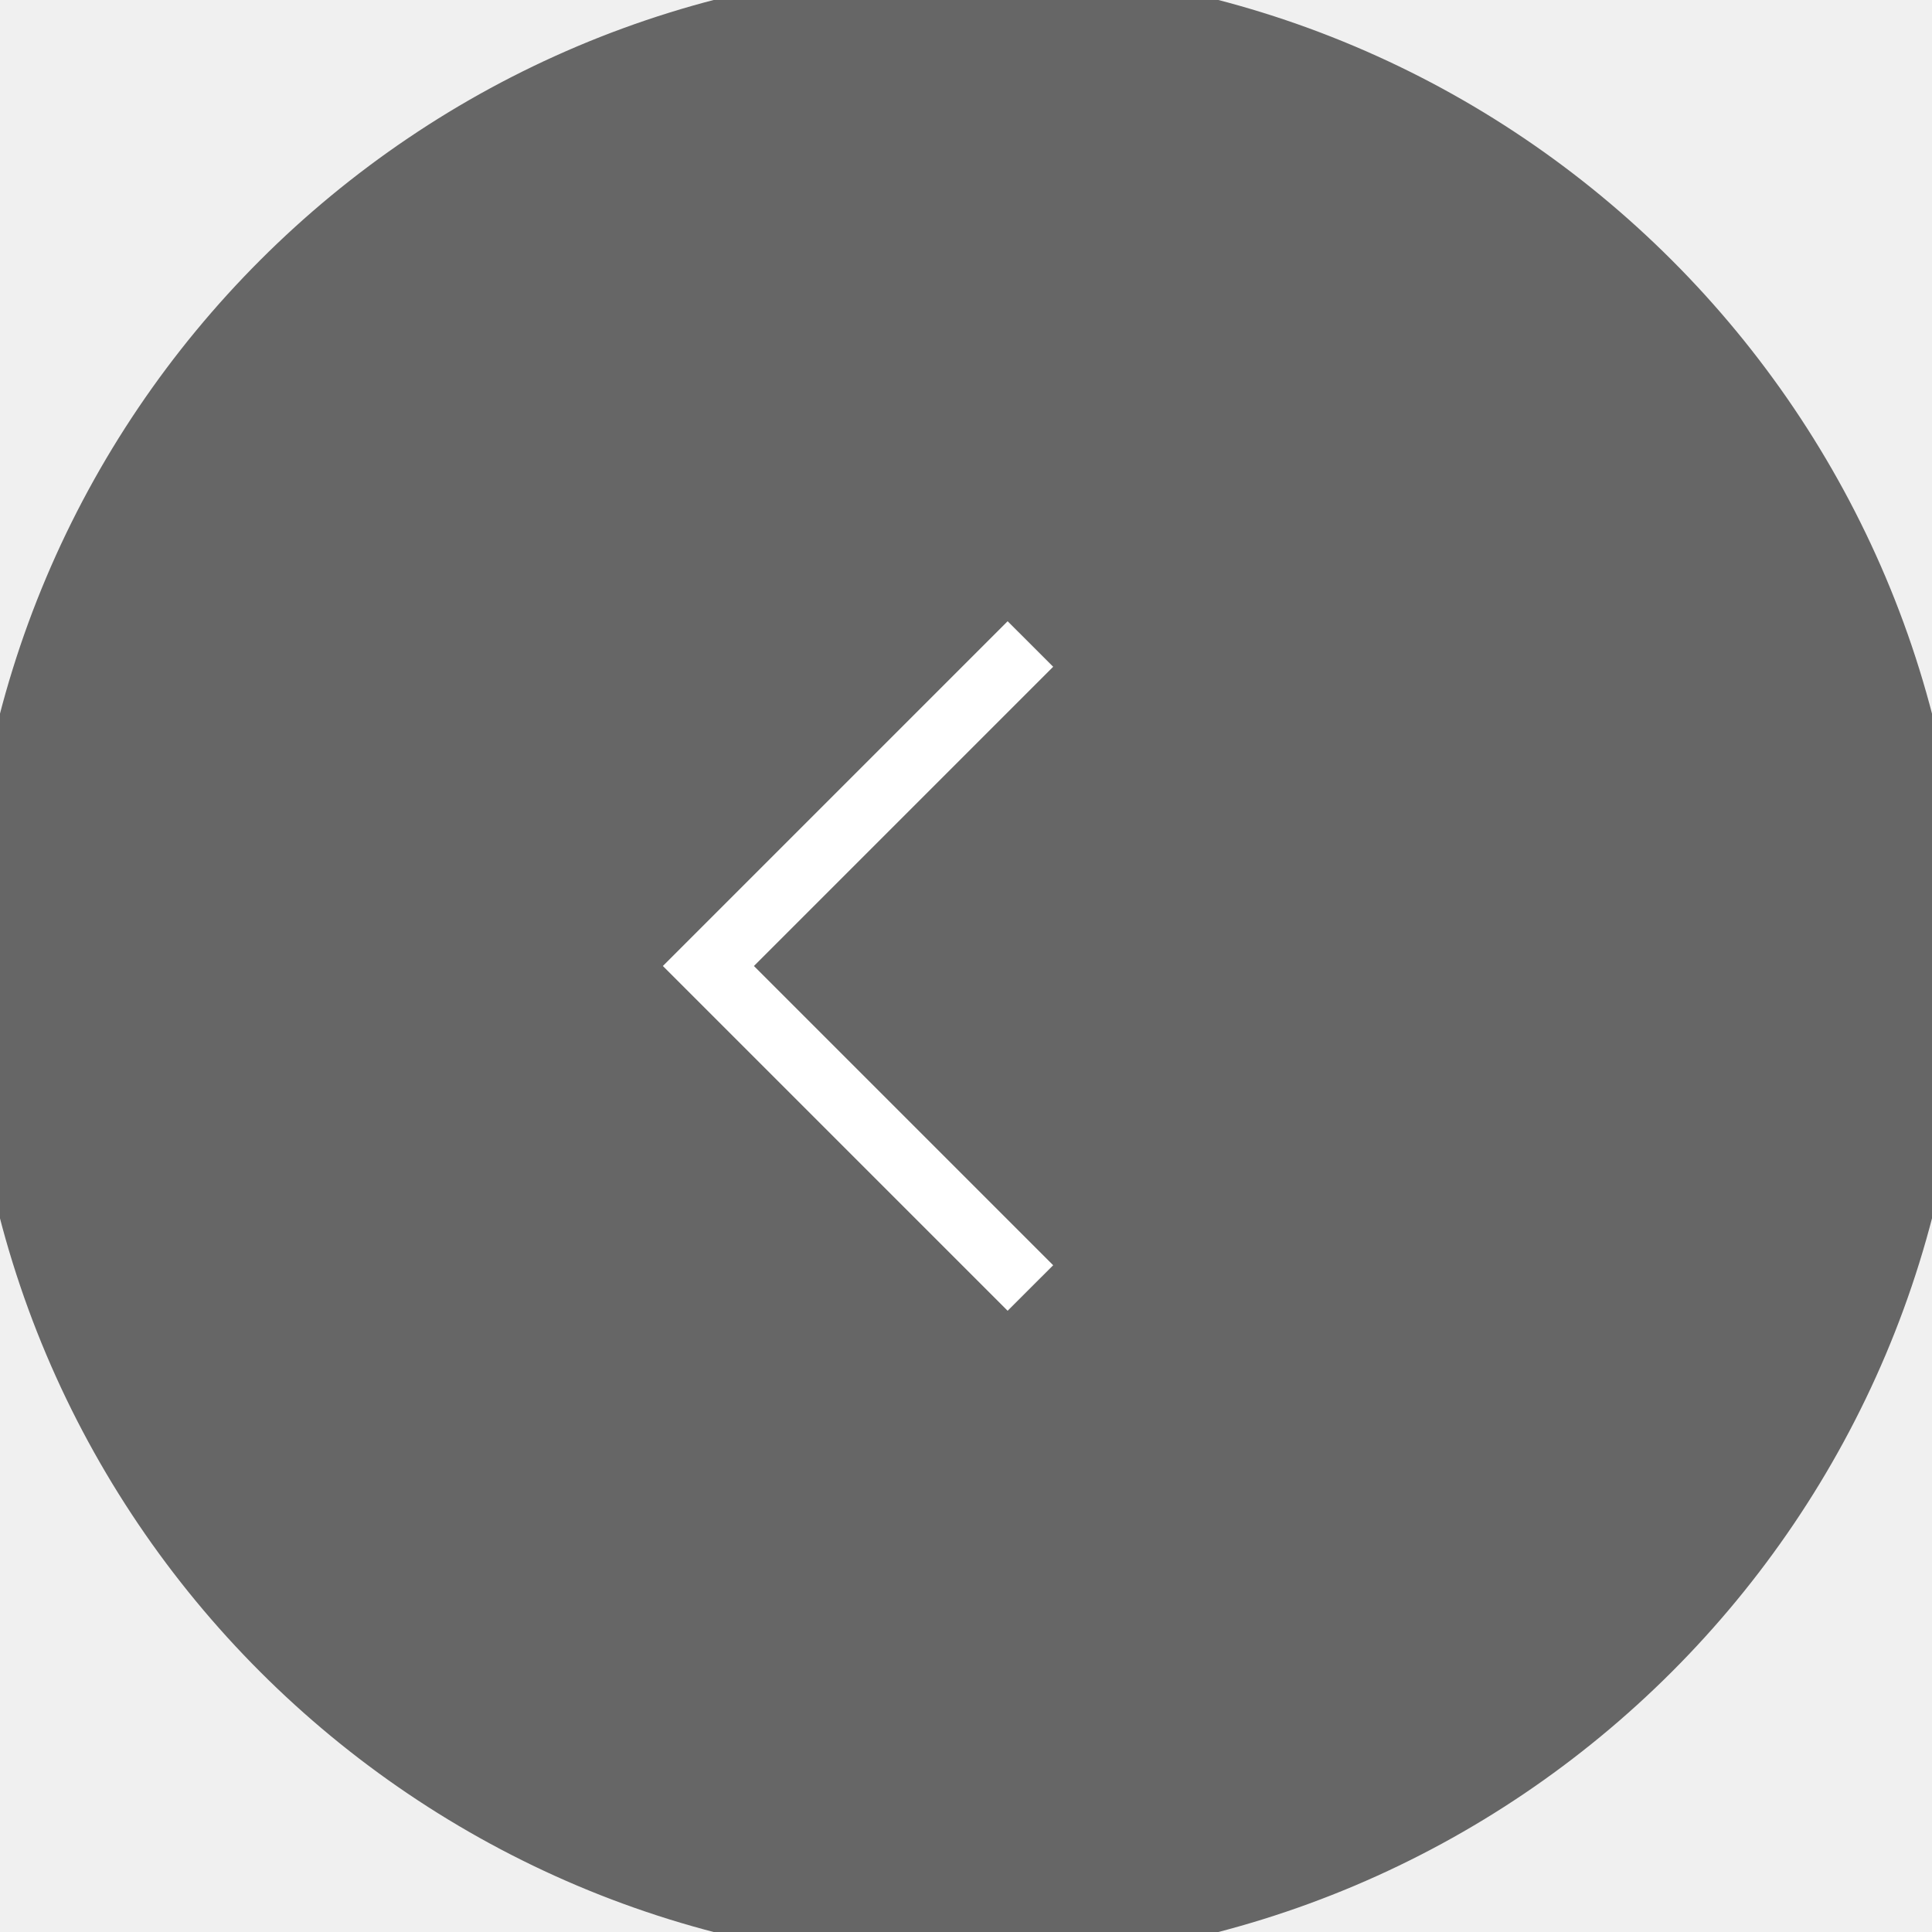
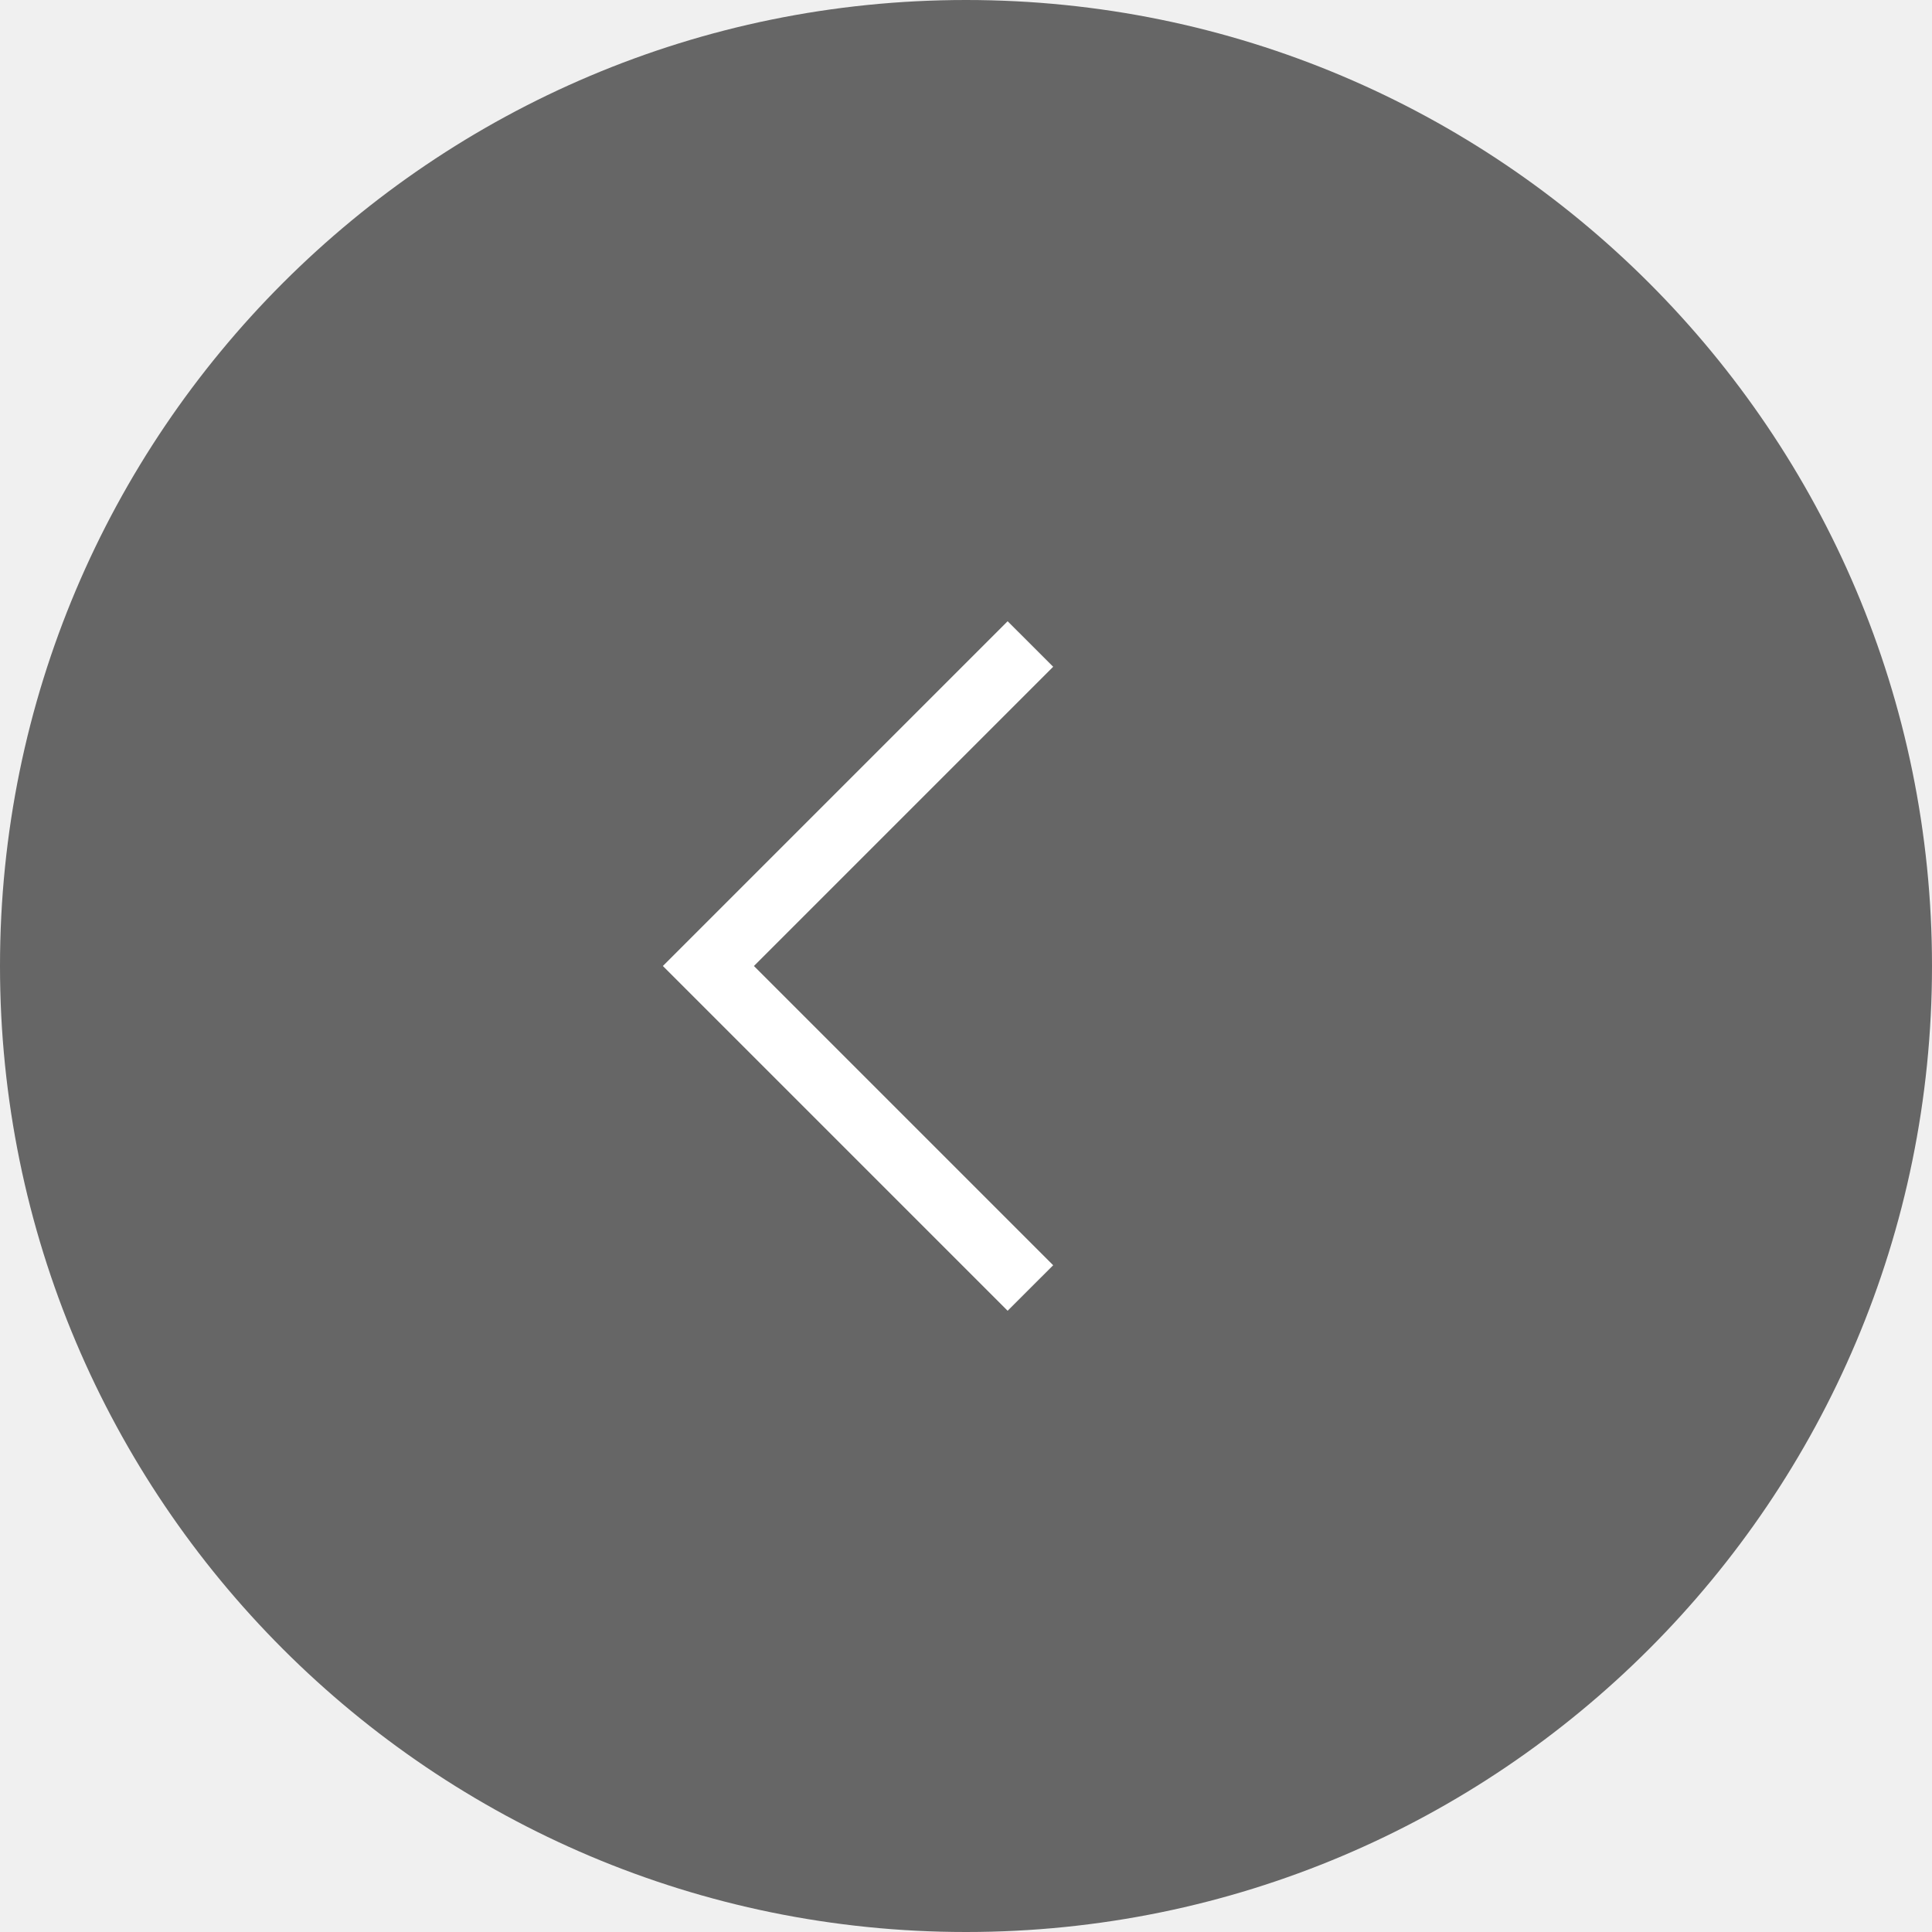
<svg xmlns="http://www.w3.org/2000/svg" width="30" height="30" viewBox="0 0 30 30" fill="none">
  <path d="M15 30C6.716 30 8.89561e-07 23.284 1.25168e-06 15C1.61379e-06 6.716 6.716 -1.01779e-06 15 -6.55671e-07C23.284 -2.93554e-07 30 6.716 30 15C30 23.284 23.284 30 15 30Z" fill="#666666" />
-   <path d="M15 30C6.716 30 8.89561e-07 23.284 1.25168e-06 15C1.61379e-06 6.716 6.716 -1.01779e-06 15 -6.55671e-07C23.284 -2.93554e-07 30 6.716 30 15C30 23.284 23.284 30 15 30Z" stroke="#666666" />
+   <path d="M15 30C6.716 30 8.89561e-07 23.284 1.25168e-06 15C1.61379e-06 6.716 6.716 -1.01779e-06 15 -6.55671e-07C23.284 -2.93554e-07 30 6.716 30 15C30 23.284 23.284 30 15 30Z" stroke="inherit" />
  <path d="M16 20L11 15L16 10" stroke="white" />
</svg>
